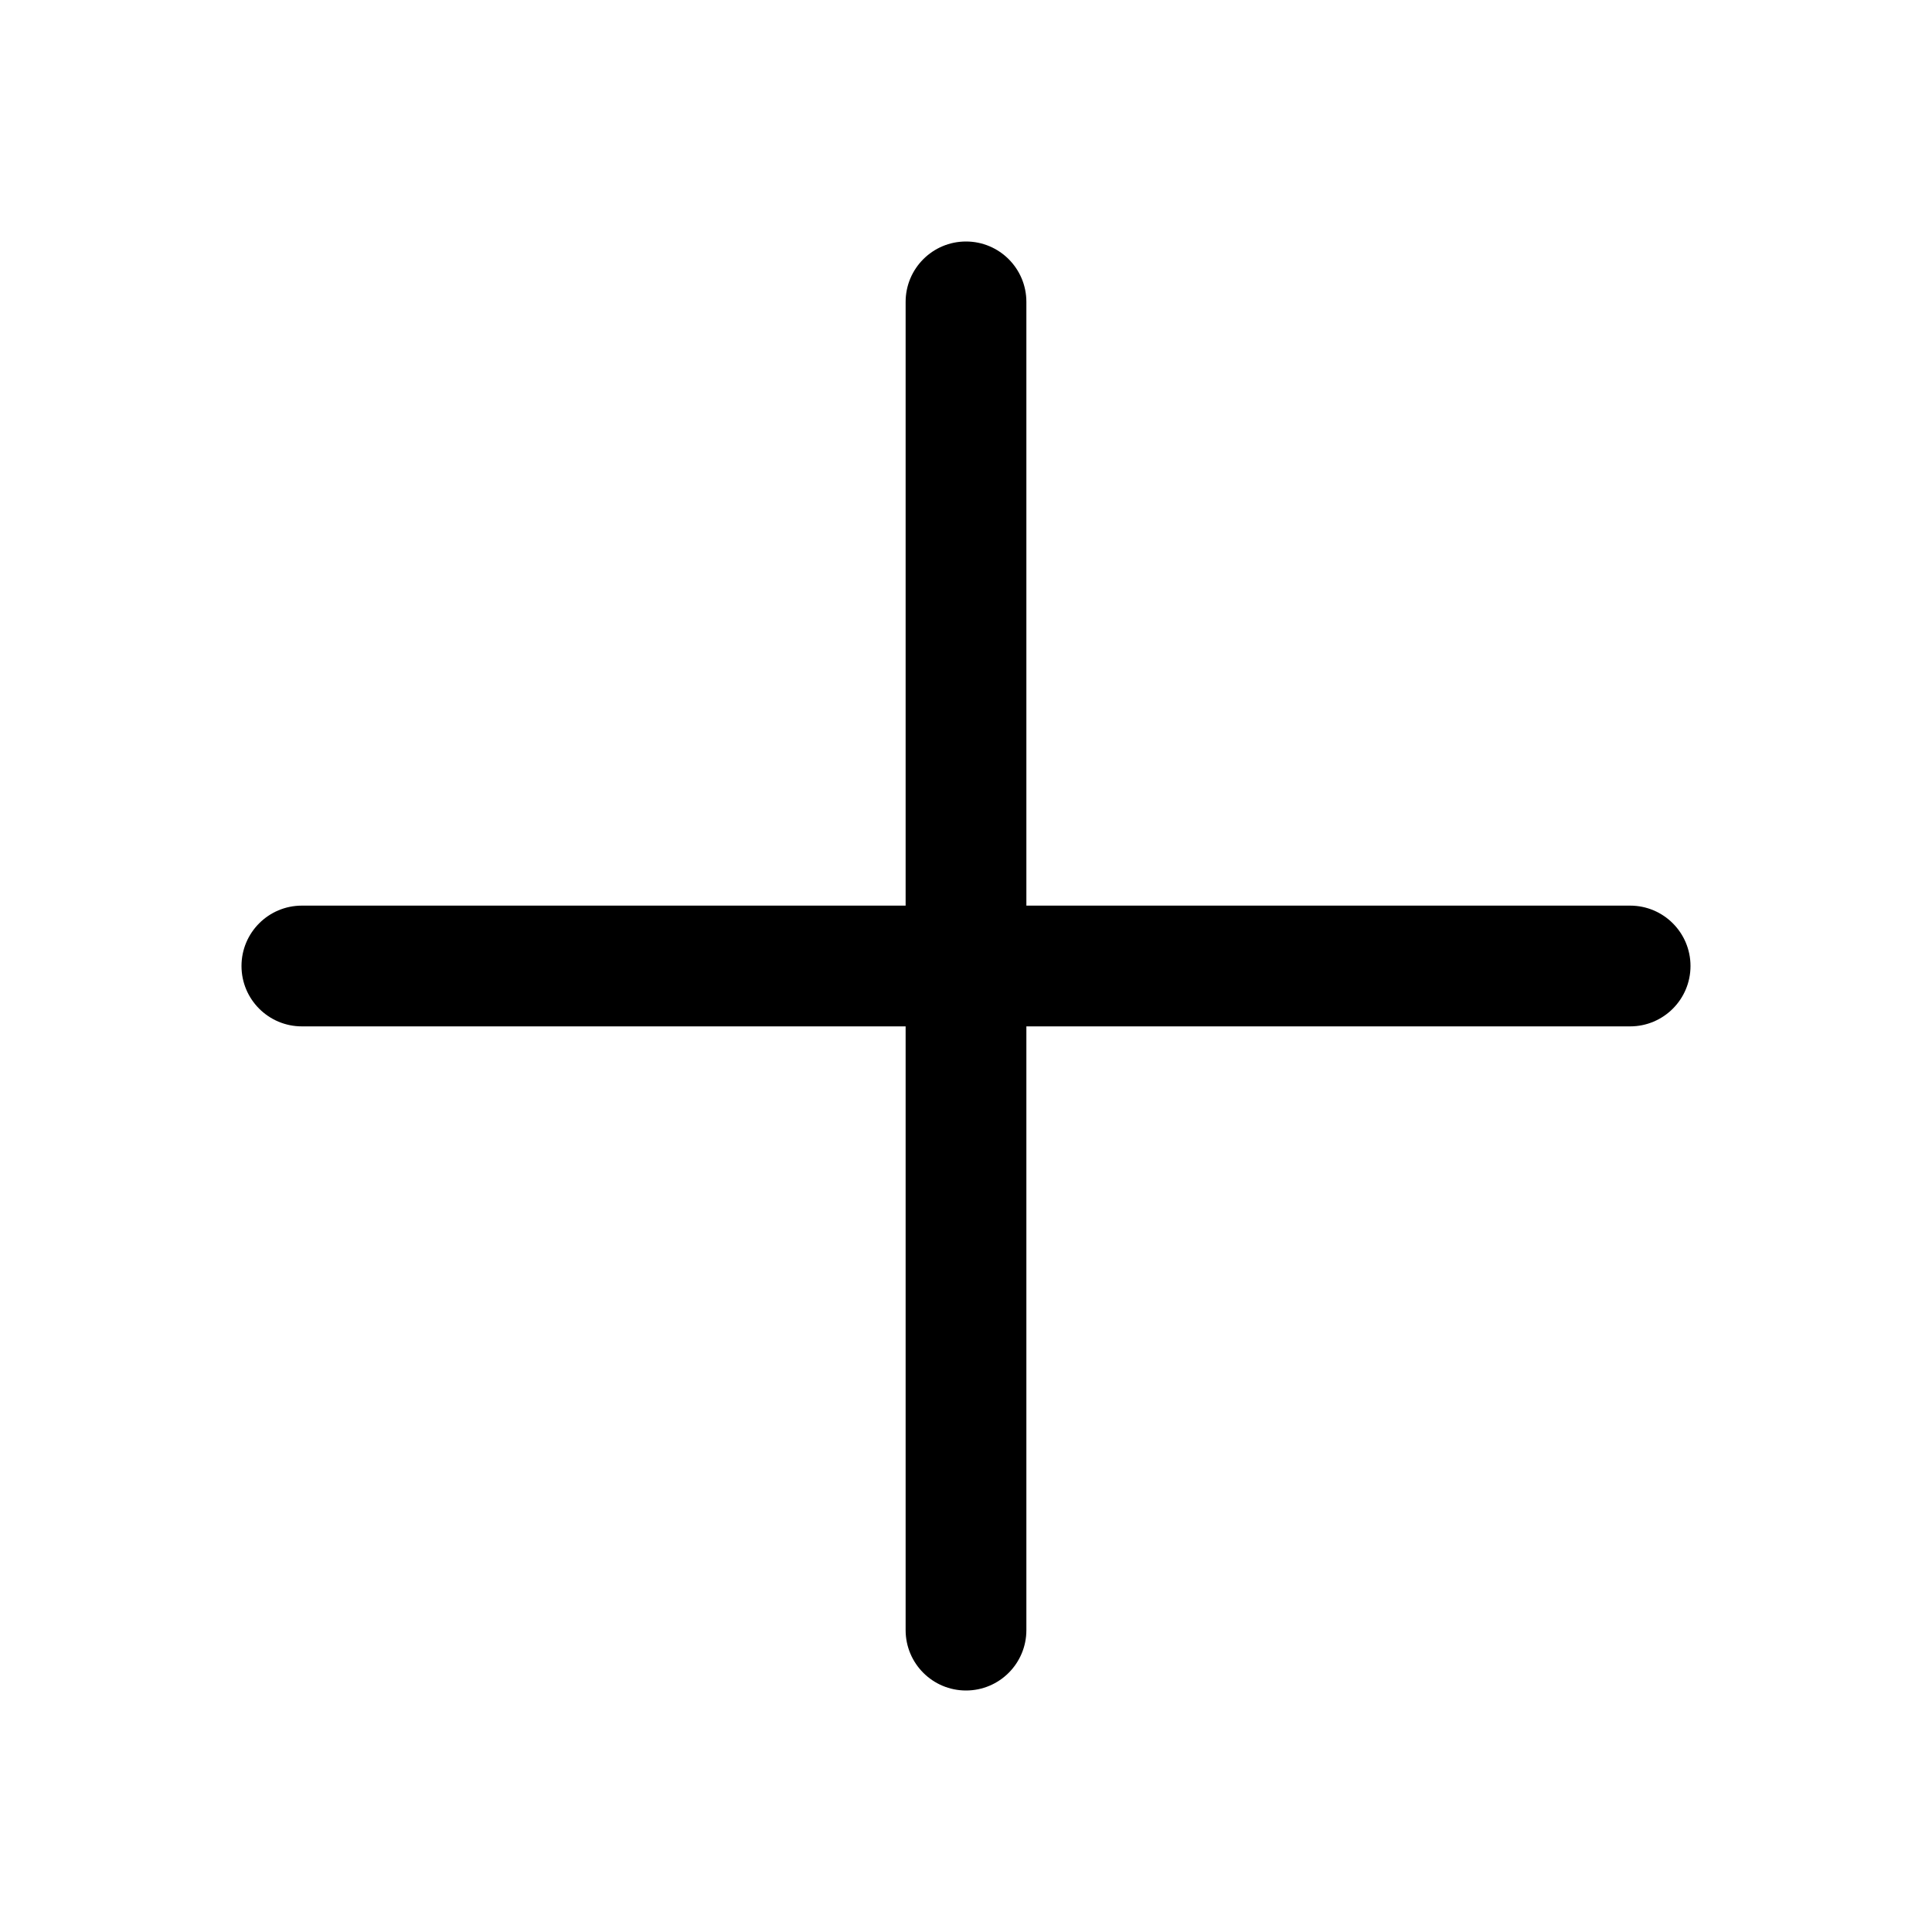
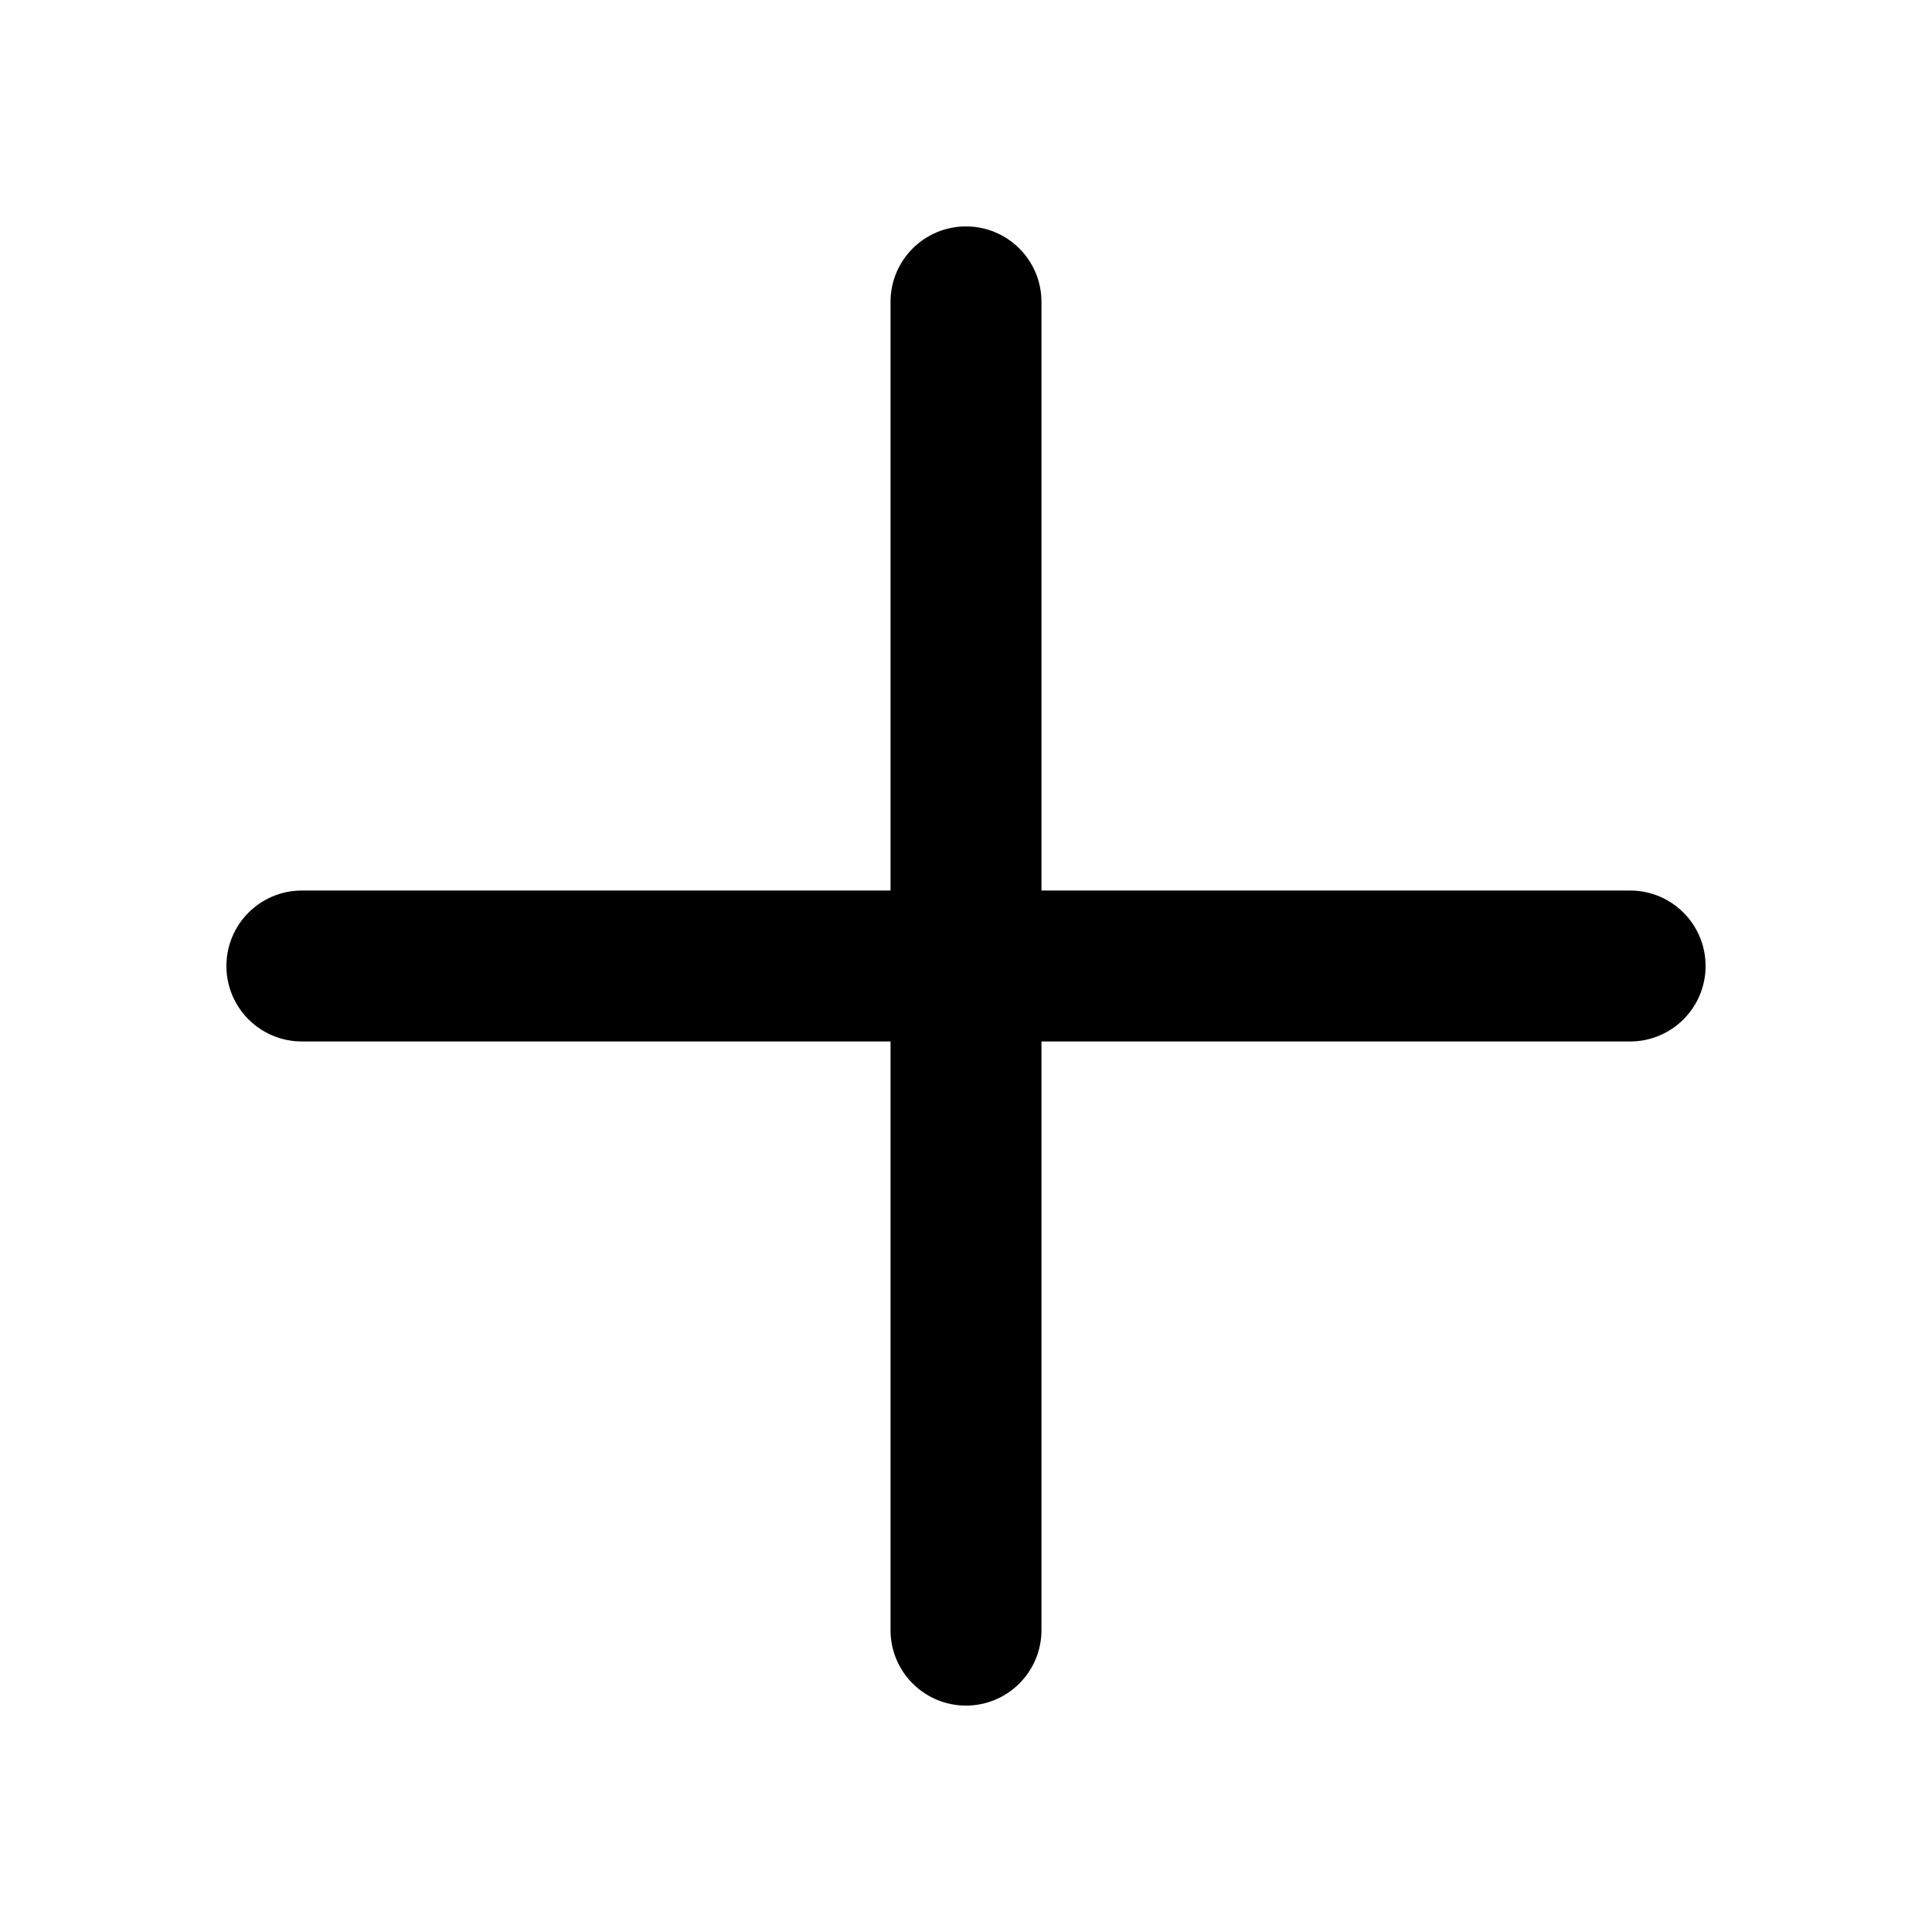
<svg xmlns="http://www.w3.org/2000/svg" viewBox="0 0 256 256" fill="#000000">
-   <path d="M224,128a8,8,0,0,1-8,8H136v80a8,8,0,0,1-16,0V136H40a8,8,0,0,1,0-16h80V40a8,8,0,0,1,16,0v80h80A8,8,0,0,1,224,128Z" />
+   <path stroke="#000000" stroke-width="4" stroke-linejoin="round" d="M224,128a8,8,0,0,1-8,8H136v80a8,8,0,0,1-16,0V136H40a8,8,0,0,1,0-16h80V40a8,8,0,0,1,16,0v80h80A8,8,0,0,1,224,128Z" />
</svg>
